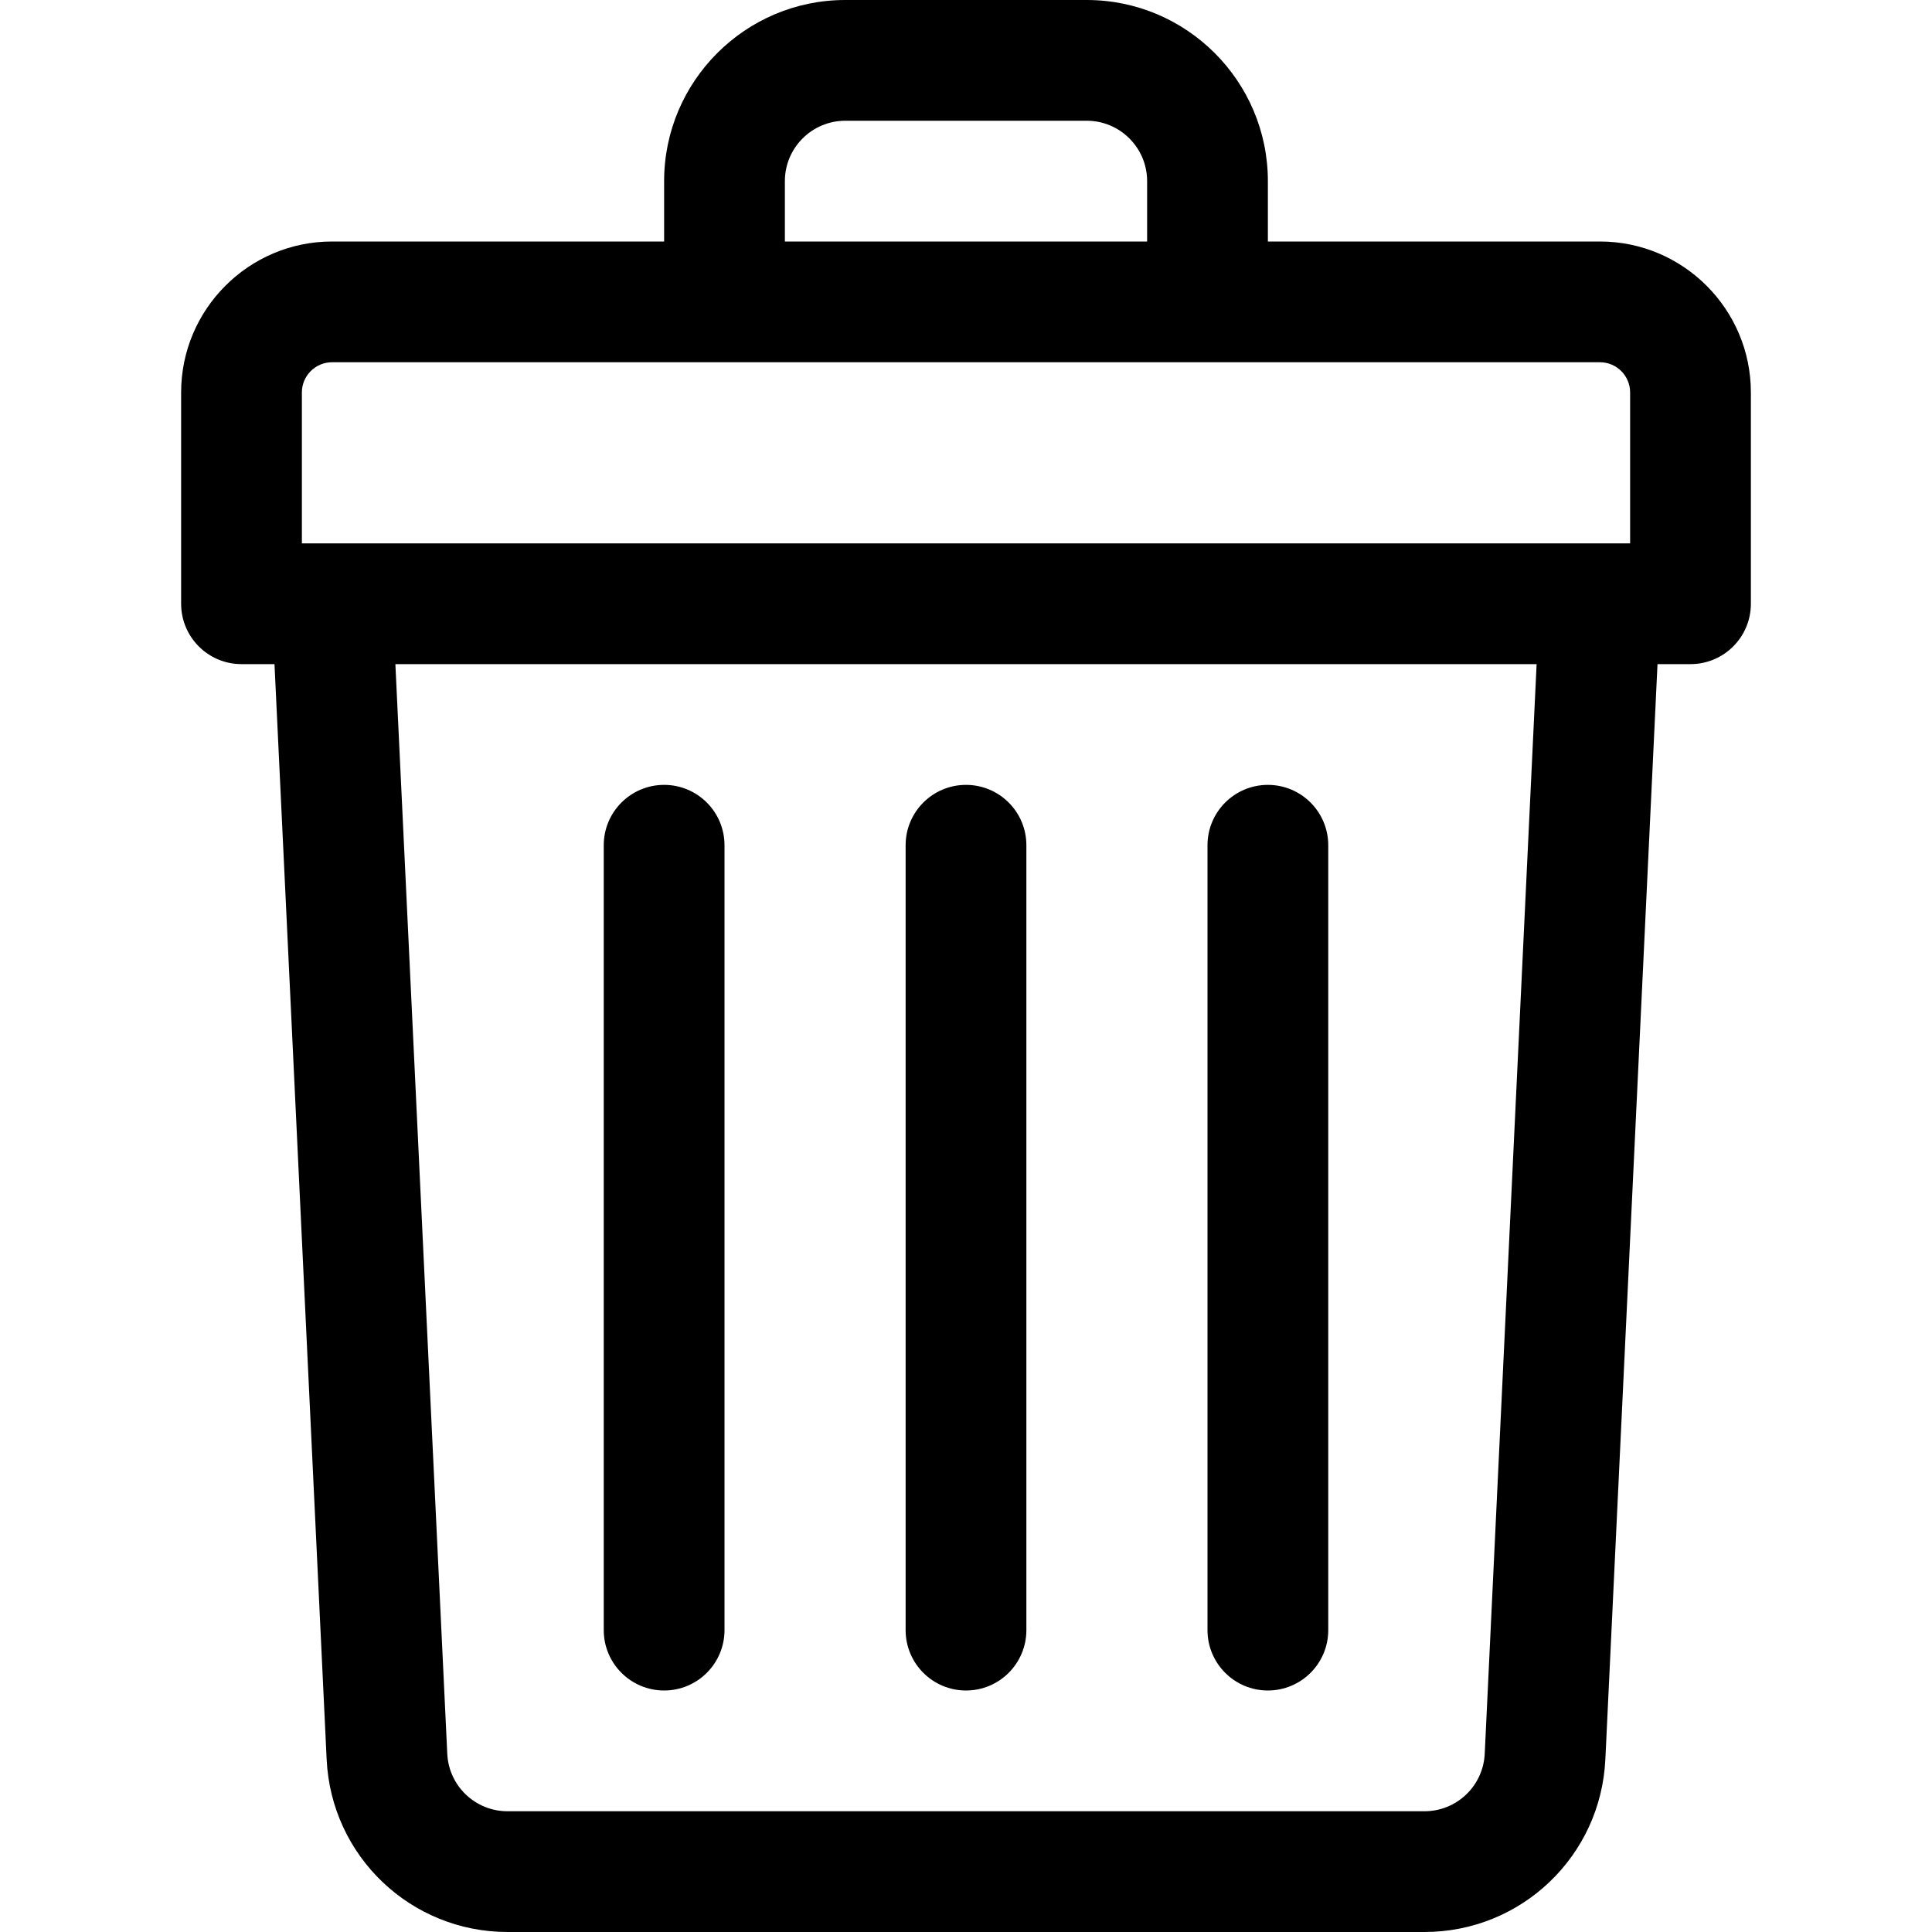
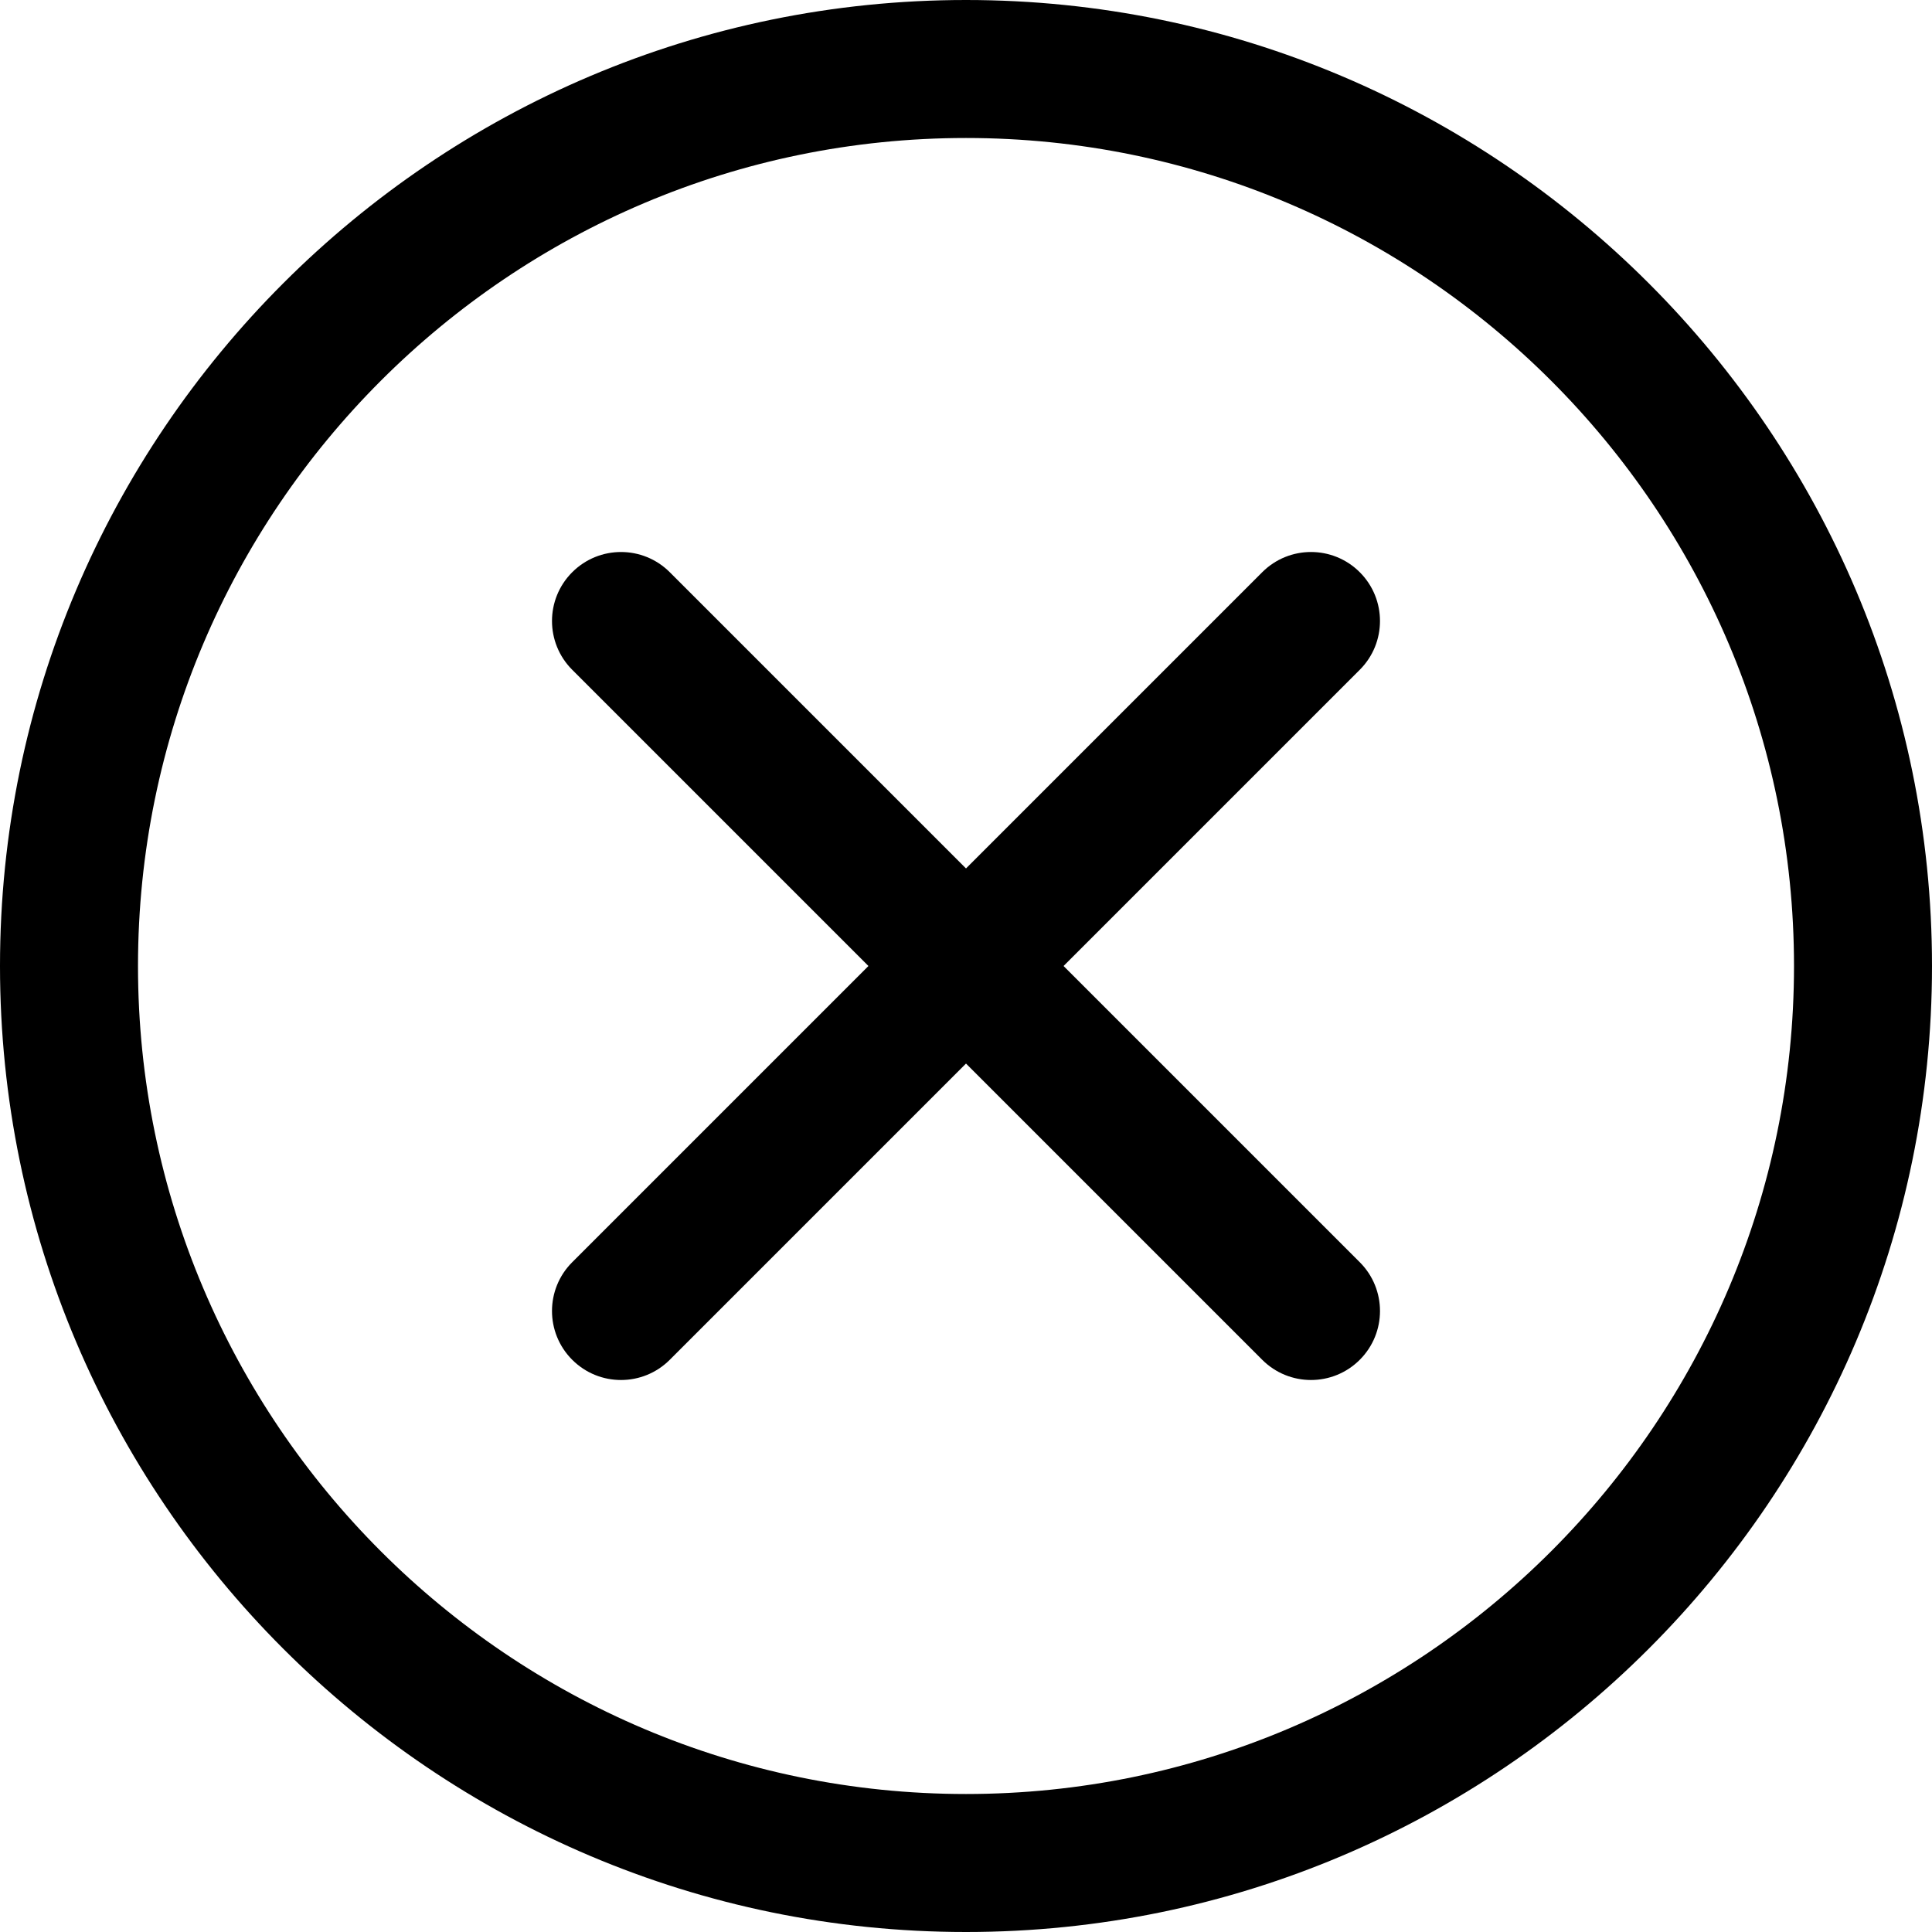
- <svg xmlns="http://www.w3.org/2000/svg" id="Layer_1" enable-background="new 0 0 512 512" height="512" viewBox="0 0 512 512" width="512">
-   <g>
-     <path d="m424 64h-88v-16c0-26.467-21.533-48-48-48h-64c-26.467 0-48 21.533-48 48v16h-88c-22.056 0-40 17.944-40 40v56c0 8.836 7.164 16 16 16h8.744l13.823 290.283c1.221 25.636 22.281 45.717 47.945 45.717h242.976c25.665 0 46.725-20.081 47.945-45.717l13.823-290.283h8.744c8.836 0 16-7.164 16-16v-56c0-22.056-17.944-40-40-40zm-216-16c0-8.822 7.178-16 16-16h64c8.822 0 16 7.178 16 16v16h-96zm-128 56c0-4.411 3.589-8 8-8h336c4.411 0 8 3.589 8 8v40c-4.931 0-331.567 0-352 0zm313.469 360.761c-.407 8.545-7.427 15.239-15.981 15.239h-242.976c-8.555 0-15.575-6.694-15.981-15.239l-13.751-288.761h302.44z" />
-     <path d="m256 448c8.836 0 16-7.164 16-16v-208c0-8.836-7.164-16-16-16s-16 7.164-16 16v208c0 8.836 7.163 16 16 16z" />
-     <path d="m336 448c8.836 0 16-7.164 16-16v-208c0-8.836-7.164-16-16-16s-16 7.164-16 16v208c0 8.836 7.163 16 16 16z" />
-     <path d="m176 448c8.836 0 16-7.164 16-16v-208c0-8.836-7.164-16-16-16s-16 7.164-16 16v208c0 8.836 7.163 16 16 16z" />
-   </g>
+ <svg xmlns="http://www.w3.org/2000/svg" height="512pt" viewBox="0 0 512 512" width="512pt">
+   <path d="m256 512c-141.16 0-256-114.84-256-256s114.84-256 256-256 256 114.84 256 256-114.84 256-256 256zm0-475.43c-120.992 0-219.43 98.438-219.43 219.43s98.438 219.43 219.43 219.43 219.43-98.438 219.43-219.43-98.438-219.43-219.43-219.43zm0 0" />
+   <path d="m347.43 365.715c-4.68 0-9.359-1.785-12.93-5.359l-182.855-182.855c-7.145-7.145-7.145-18.715 0-25.855 7.141-7.141 18.715-7.145 25.855 0l182.855 182.855c7.145 7.145 7.145 18.715 0 25.855-3.57 3.574-8.246 5.359-12.926 5.359zm0 0" />
+   <path d="m164.57 365.715c-4.68 0-9.355-1.785-12.926-5.359-7.145-7.141-7.145-18.715 0-25.855l182.855-182.855c7.145-7.145 18.715-7.145 25.855 0 7.141 7.141 7.145 18.715 0 25.855l-182.855 182.855c-3.57 3.574-8.25 5.359-12.93 5.359zm0 0" />
</svg>
